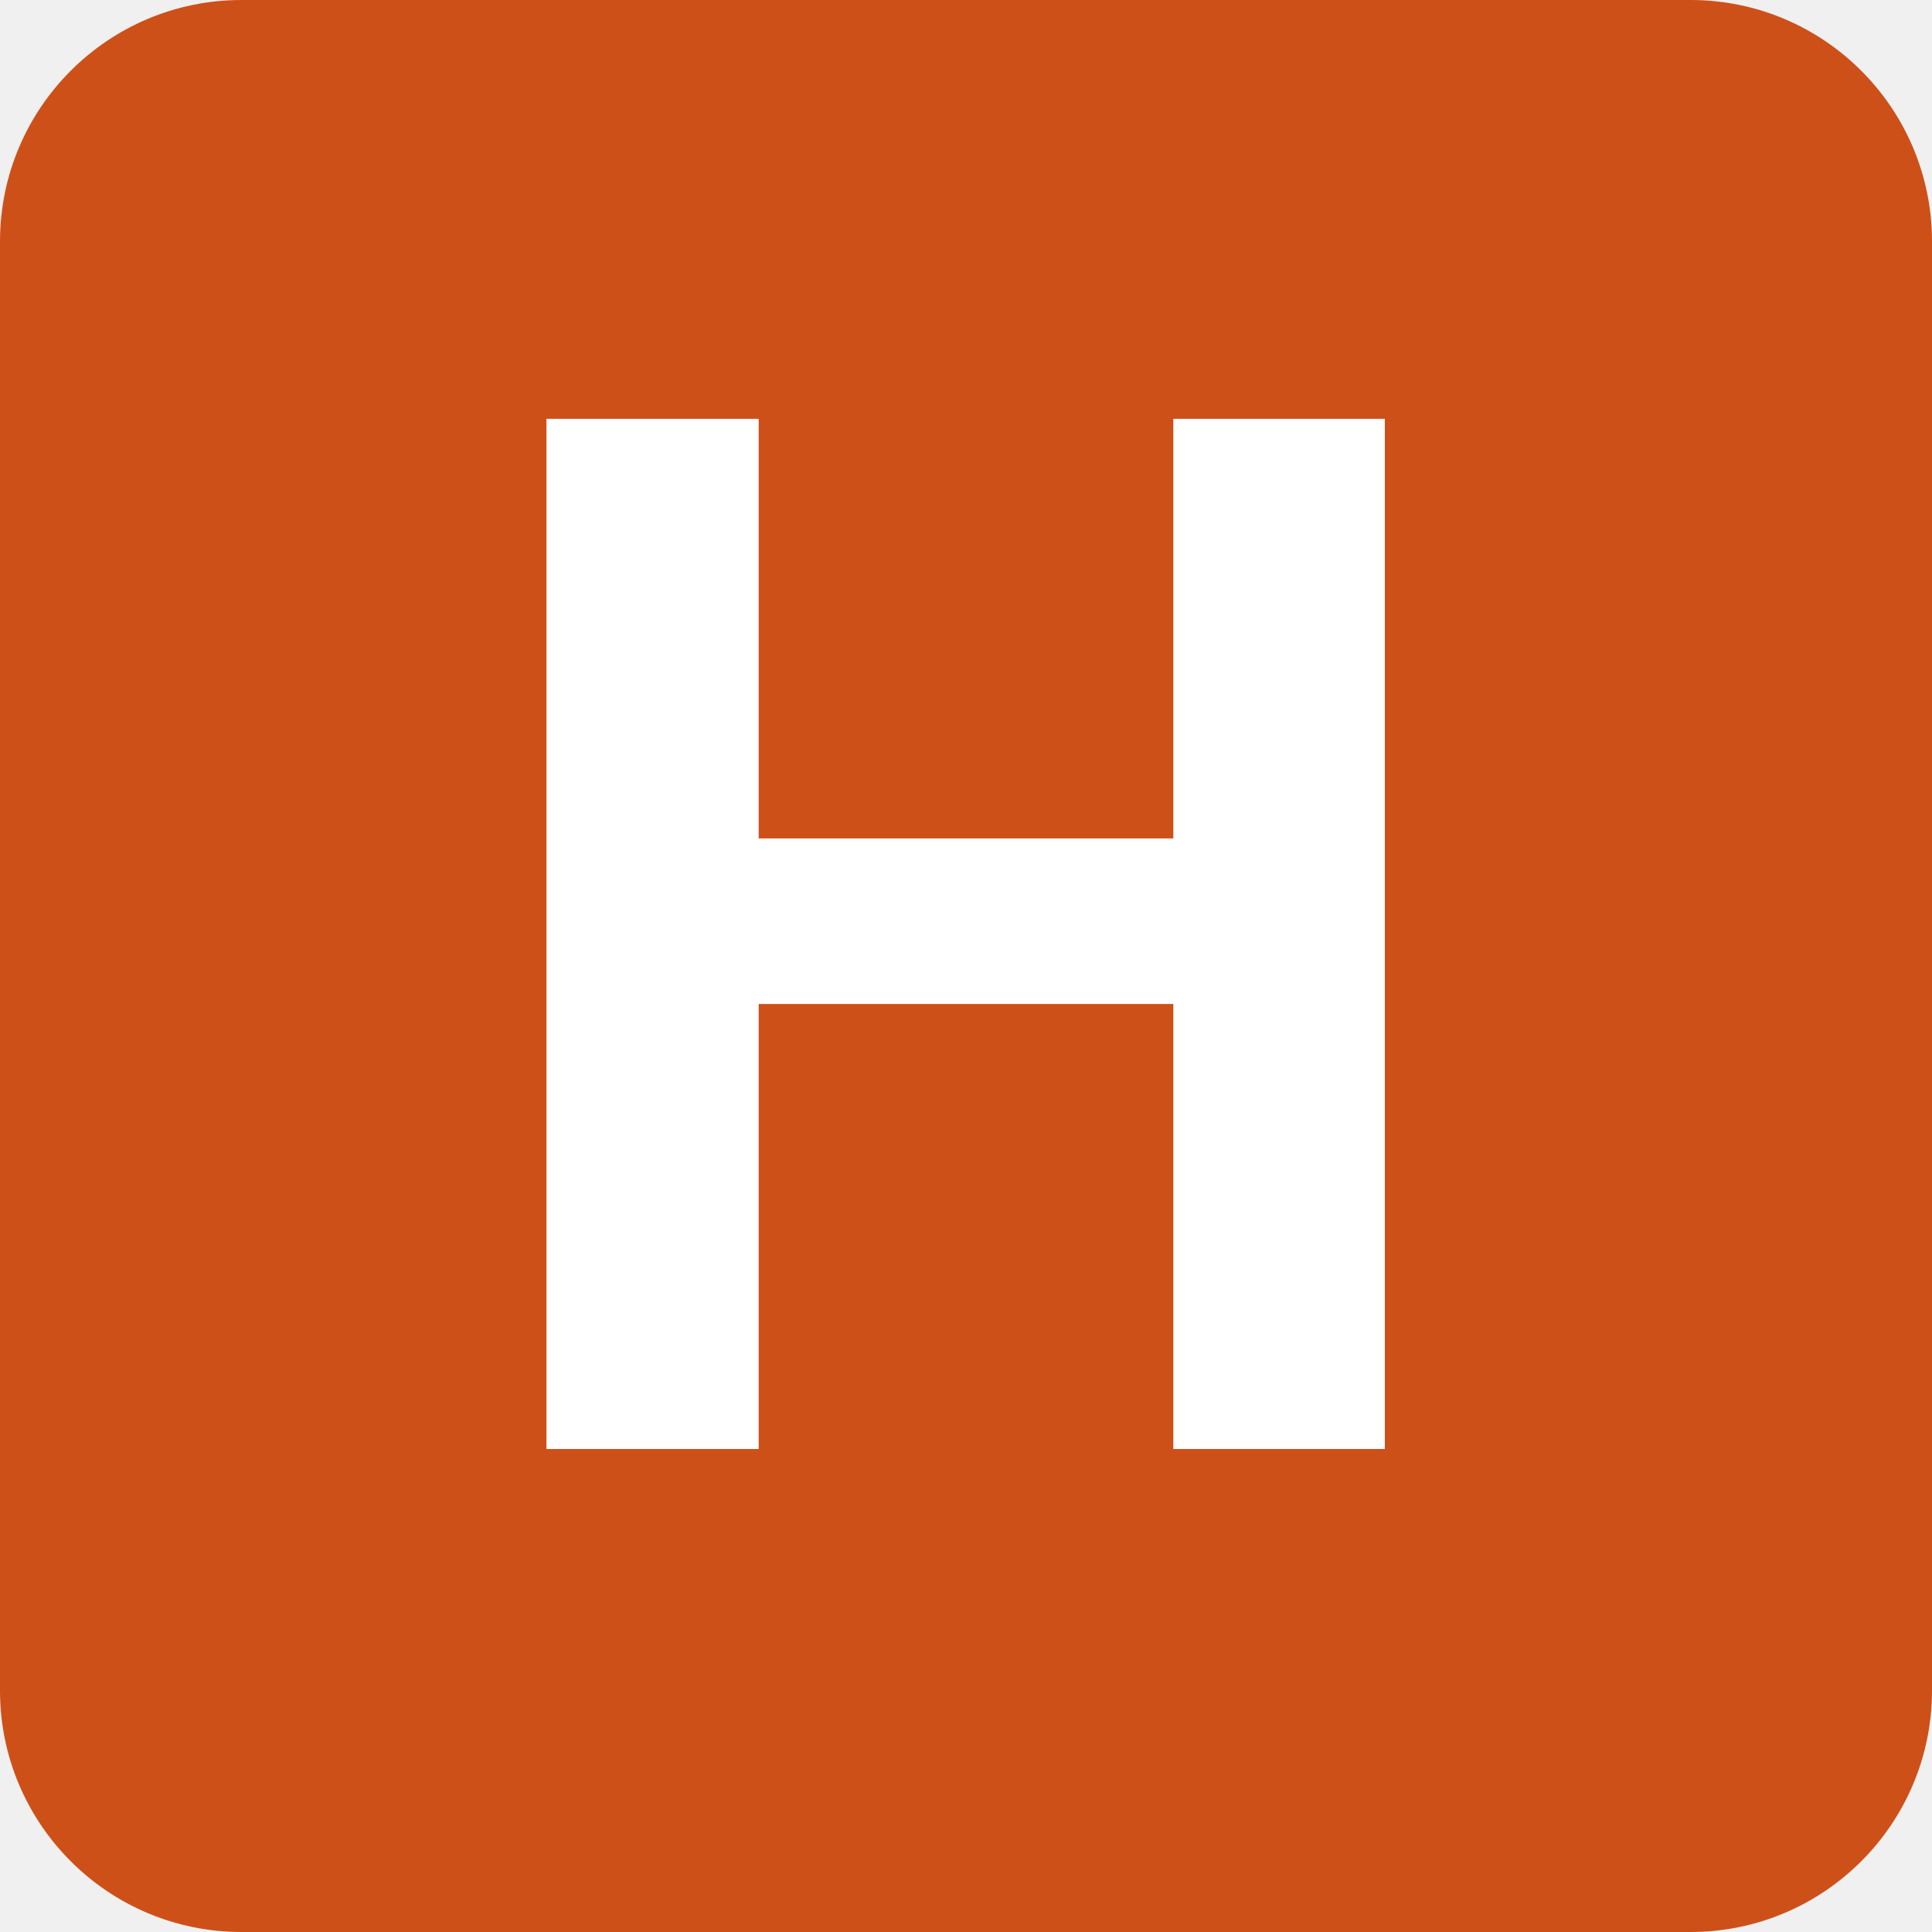
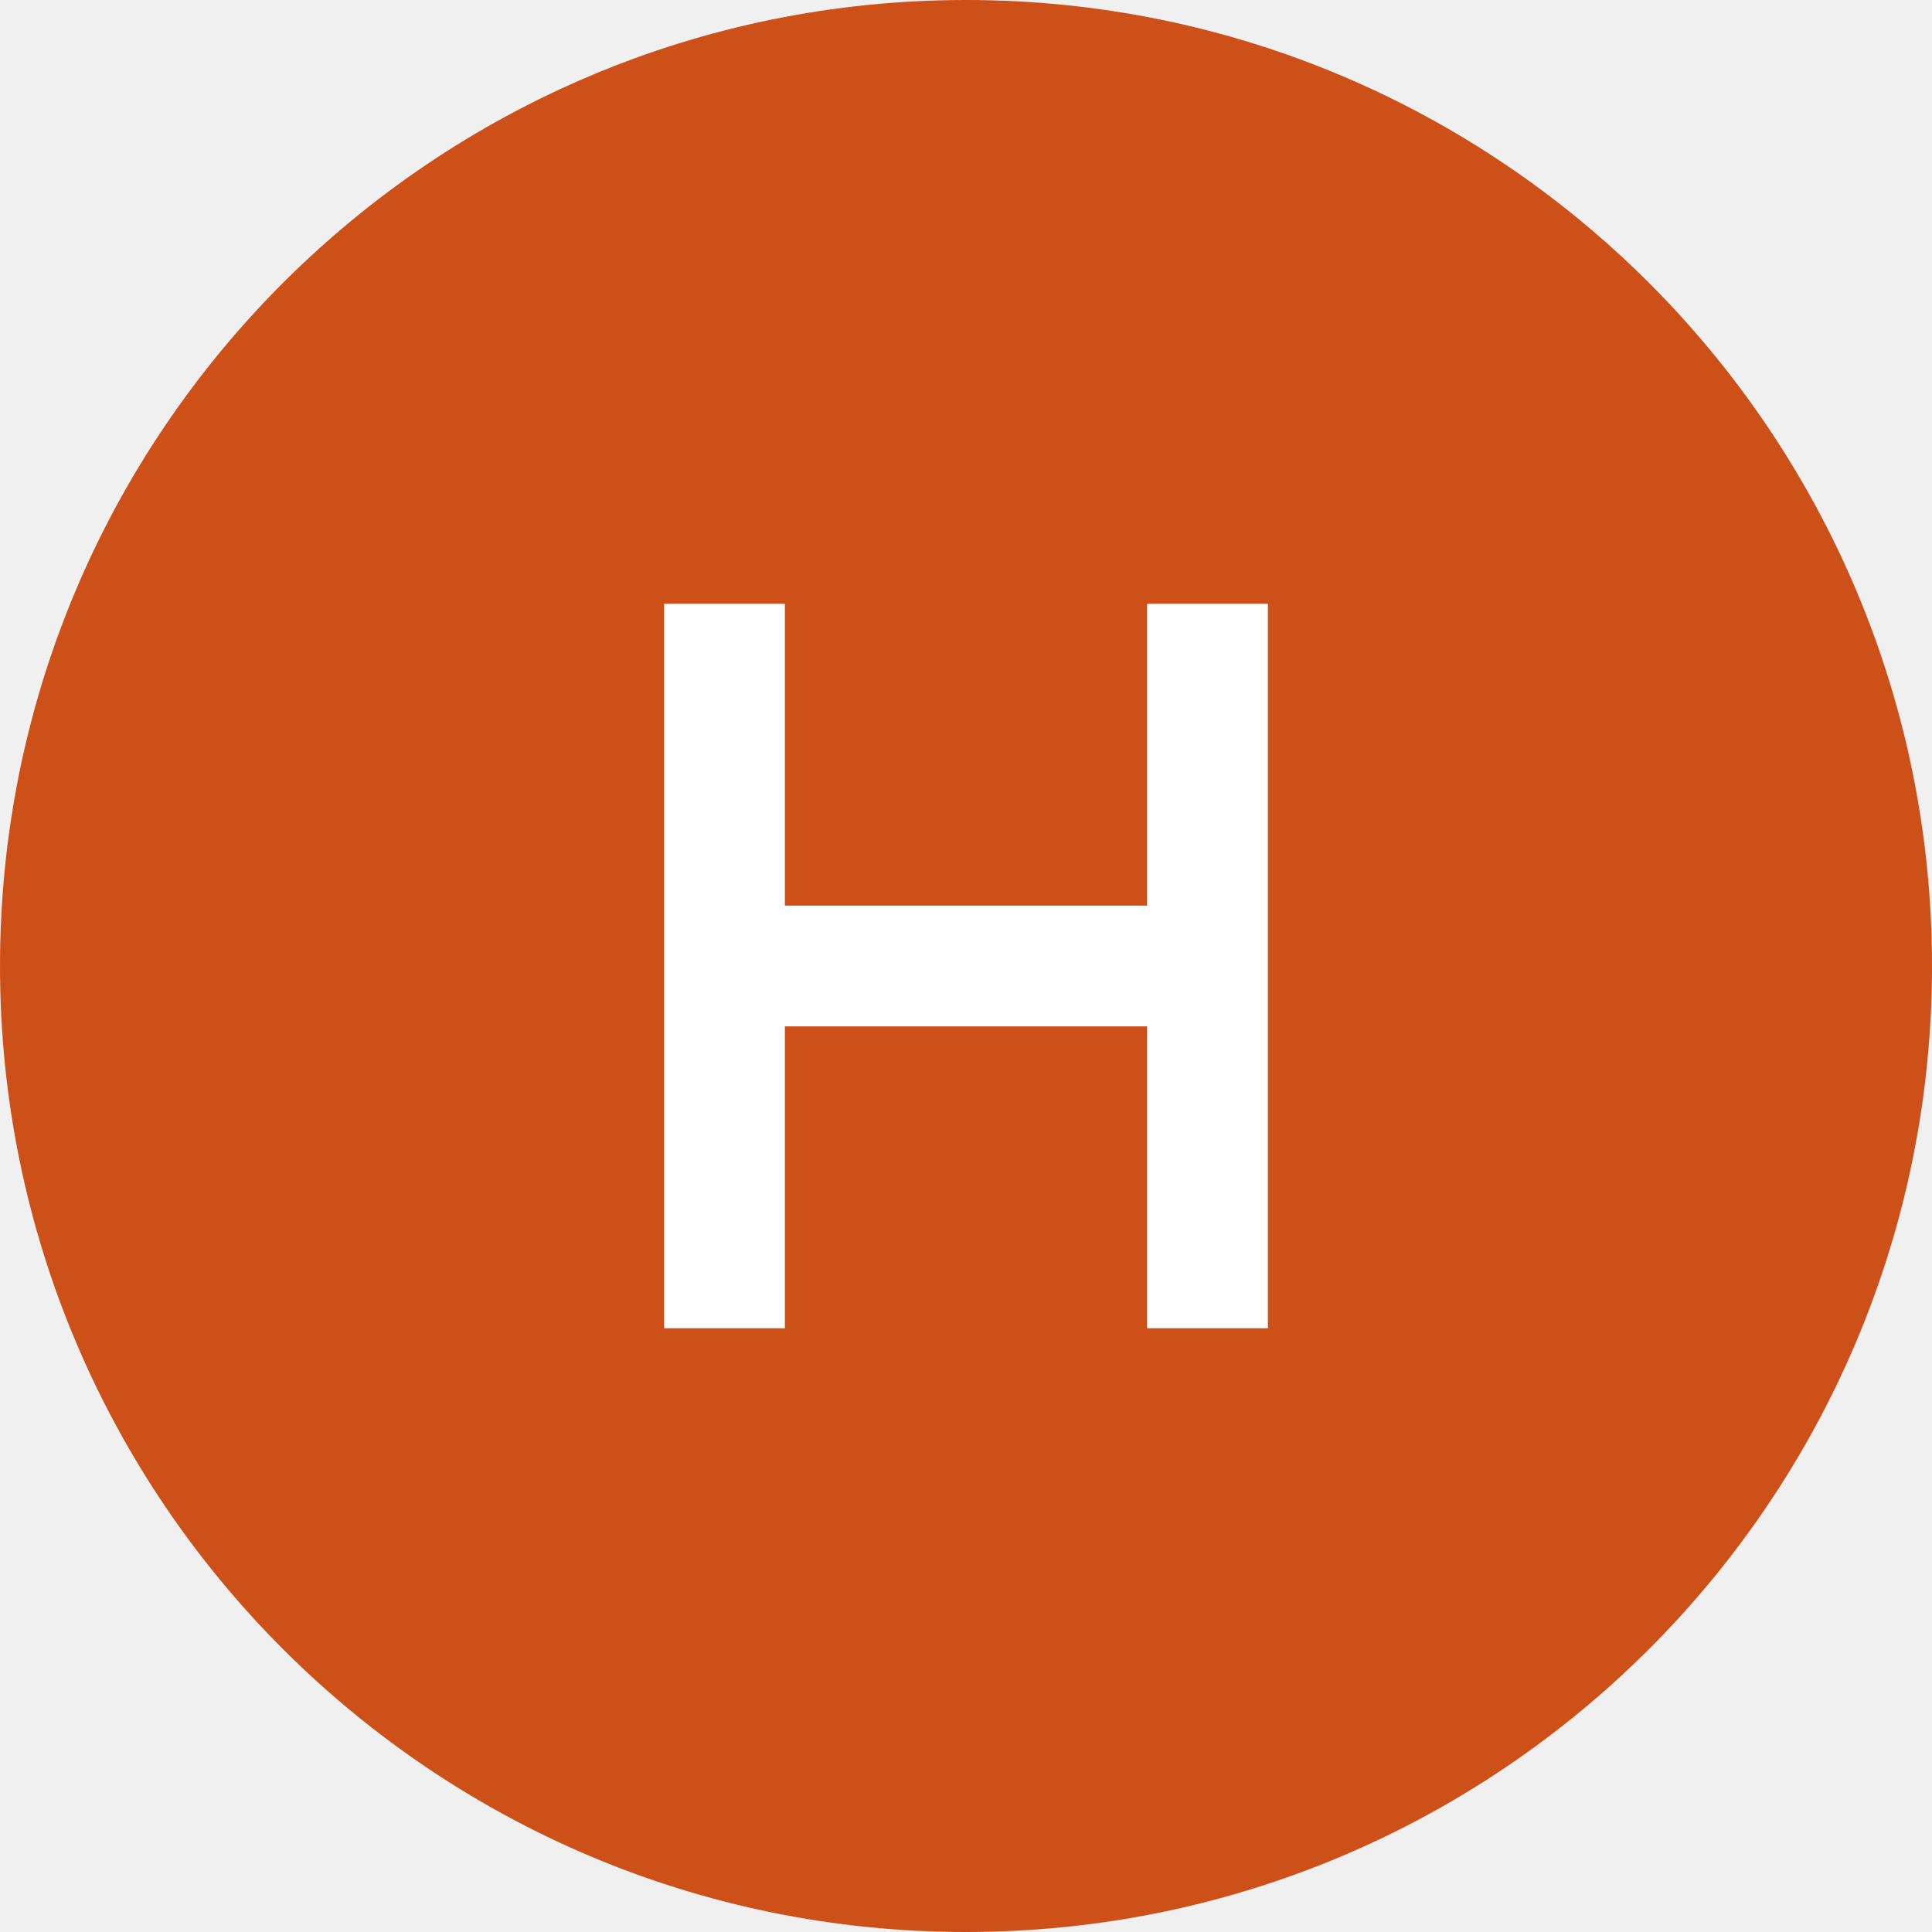
- <svg xmlns="http://www.w3.org/2000/svg" fill="none" width="32" height="32">
-   <rect width="32" height="32" rx="4" fill="#CE5019" />
-   <path d="M20.43 13.887v2.742h-8.907v-2.742h8.907Zm-7.864-6.95V24H9.051V6.937h3.515Zm10.371 0V24h-3.503V6.937h3.503Z" fill="#fff" />
+ <svg xmlns="http://www.w3.org/2000/svg" width="32" height="32" viewBox="0 0 32 32" fill="none">
+   <circle cx="16" cy="16" r="16" fill="#CE5019" />
+   <path d="M11 10H13V15H19V10H21V22H19V17H13V22H11V10Z" fill="white" />
</svg>
